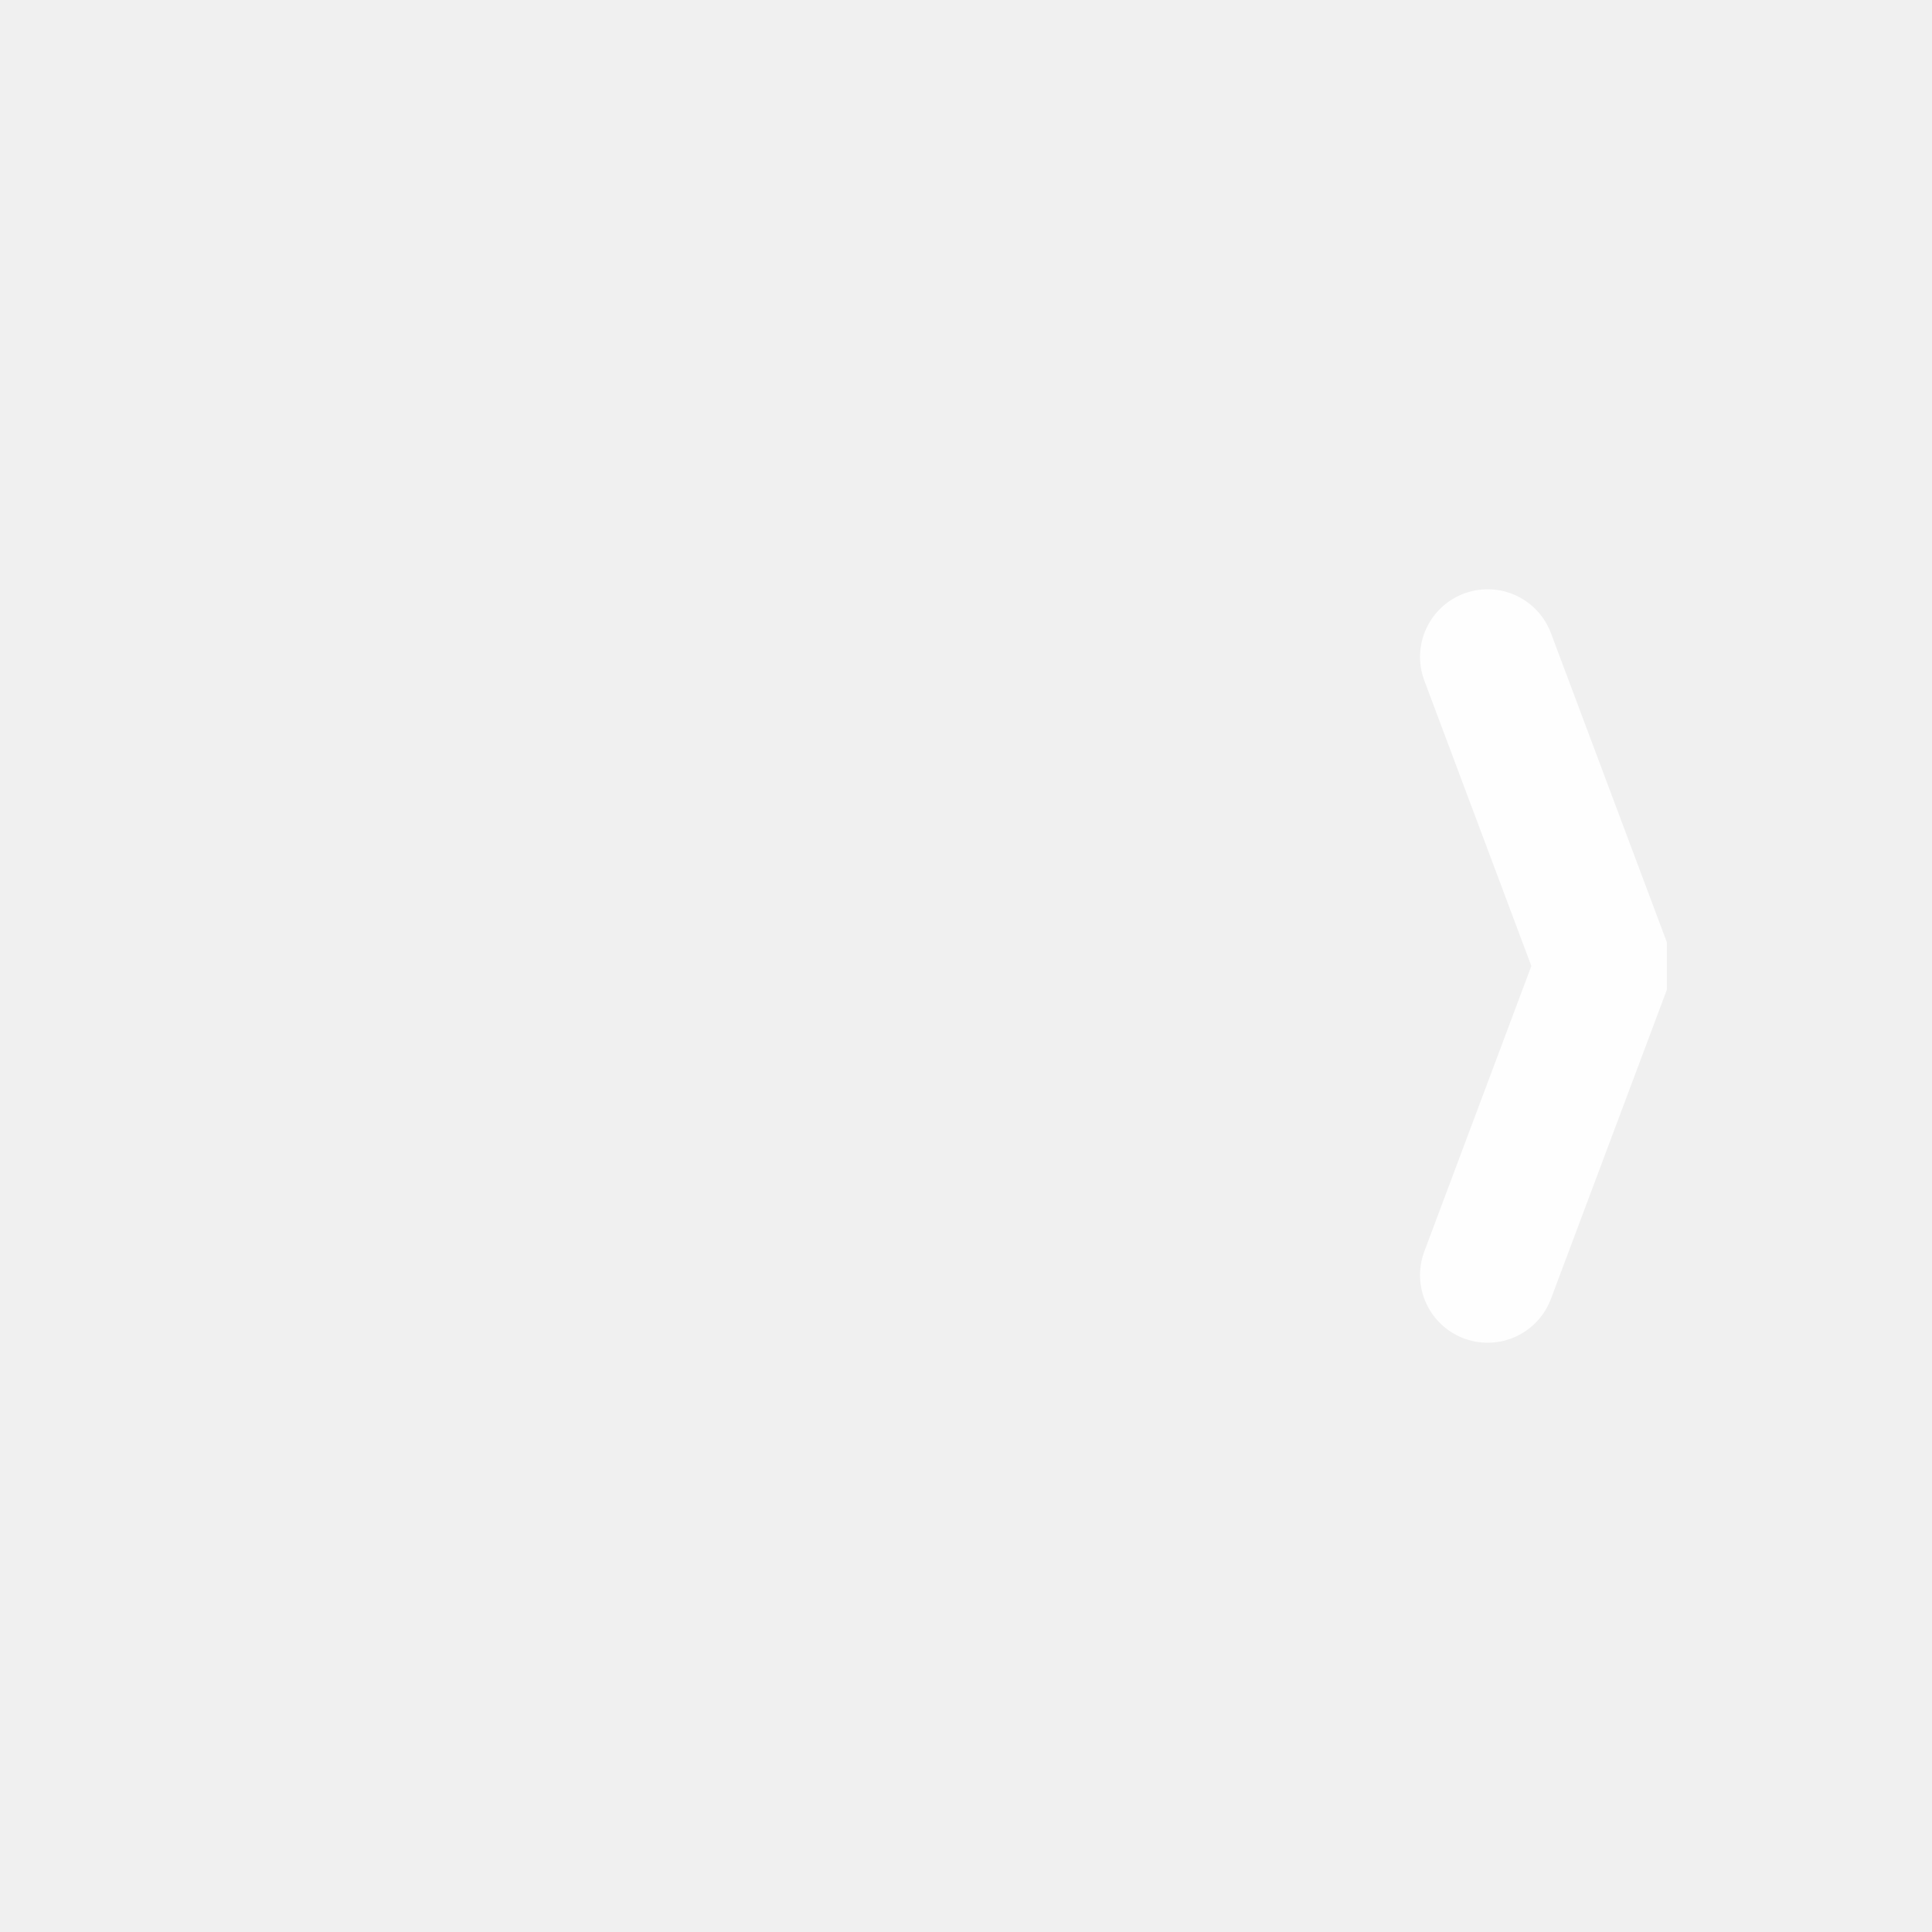
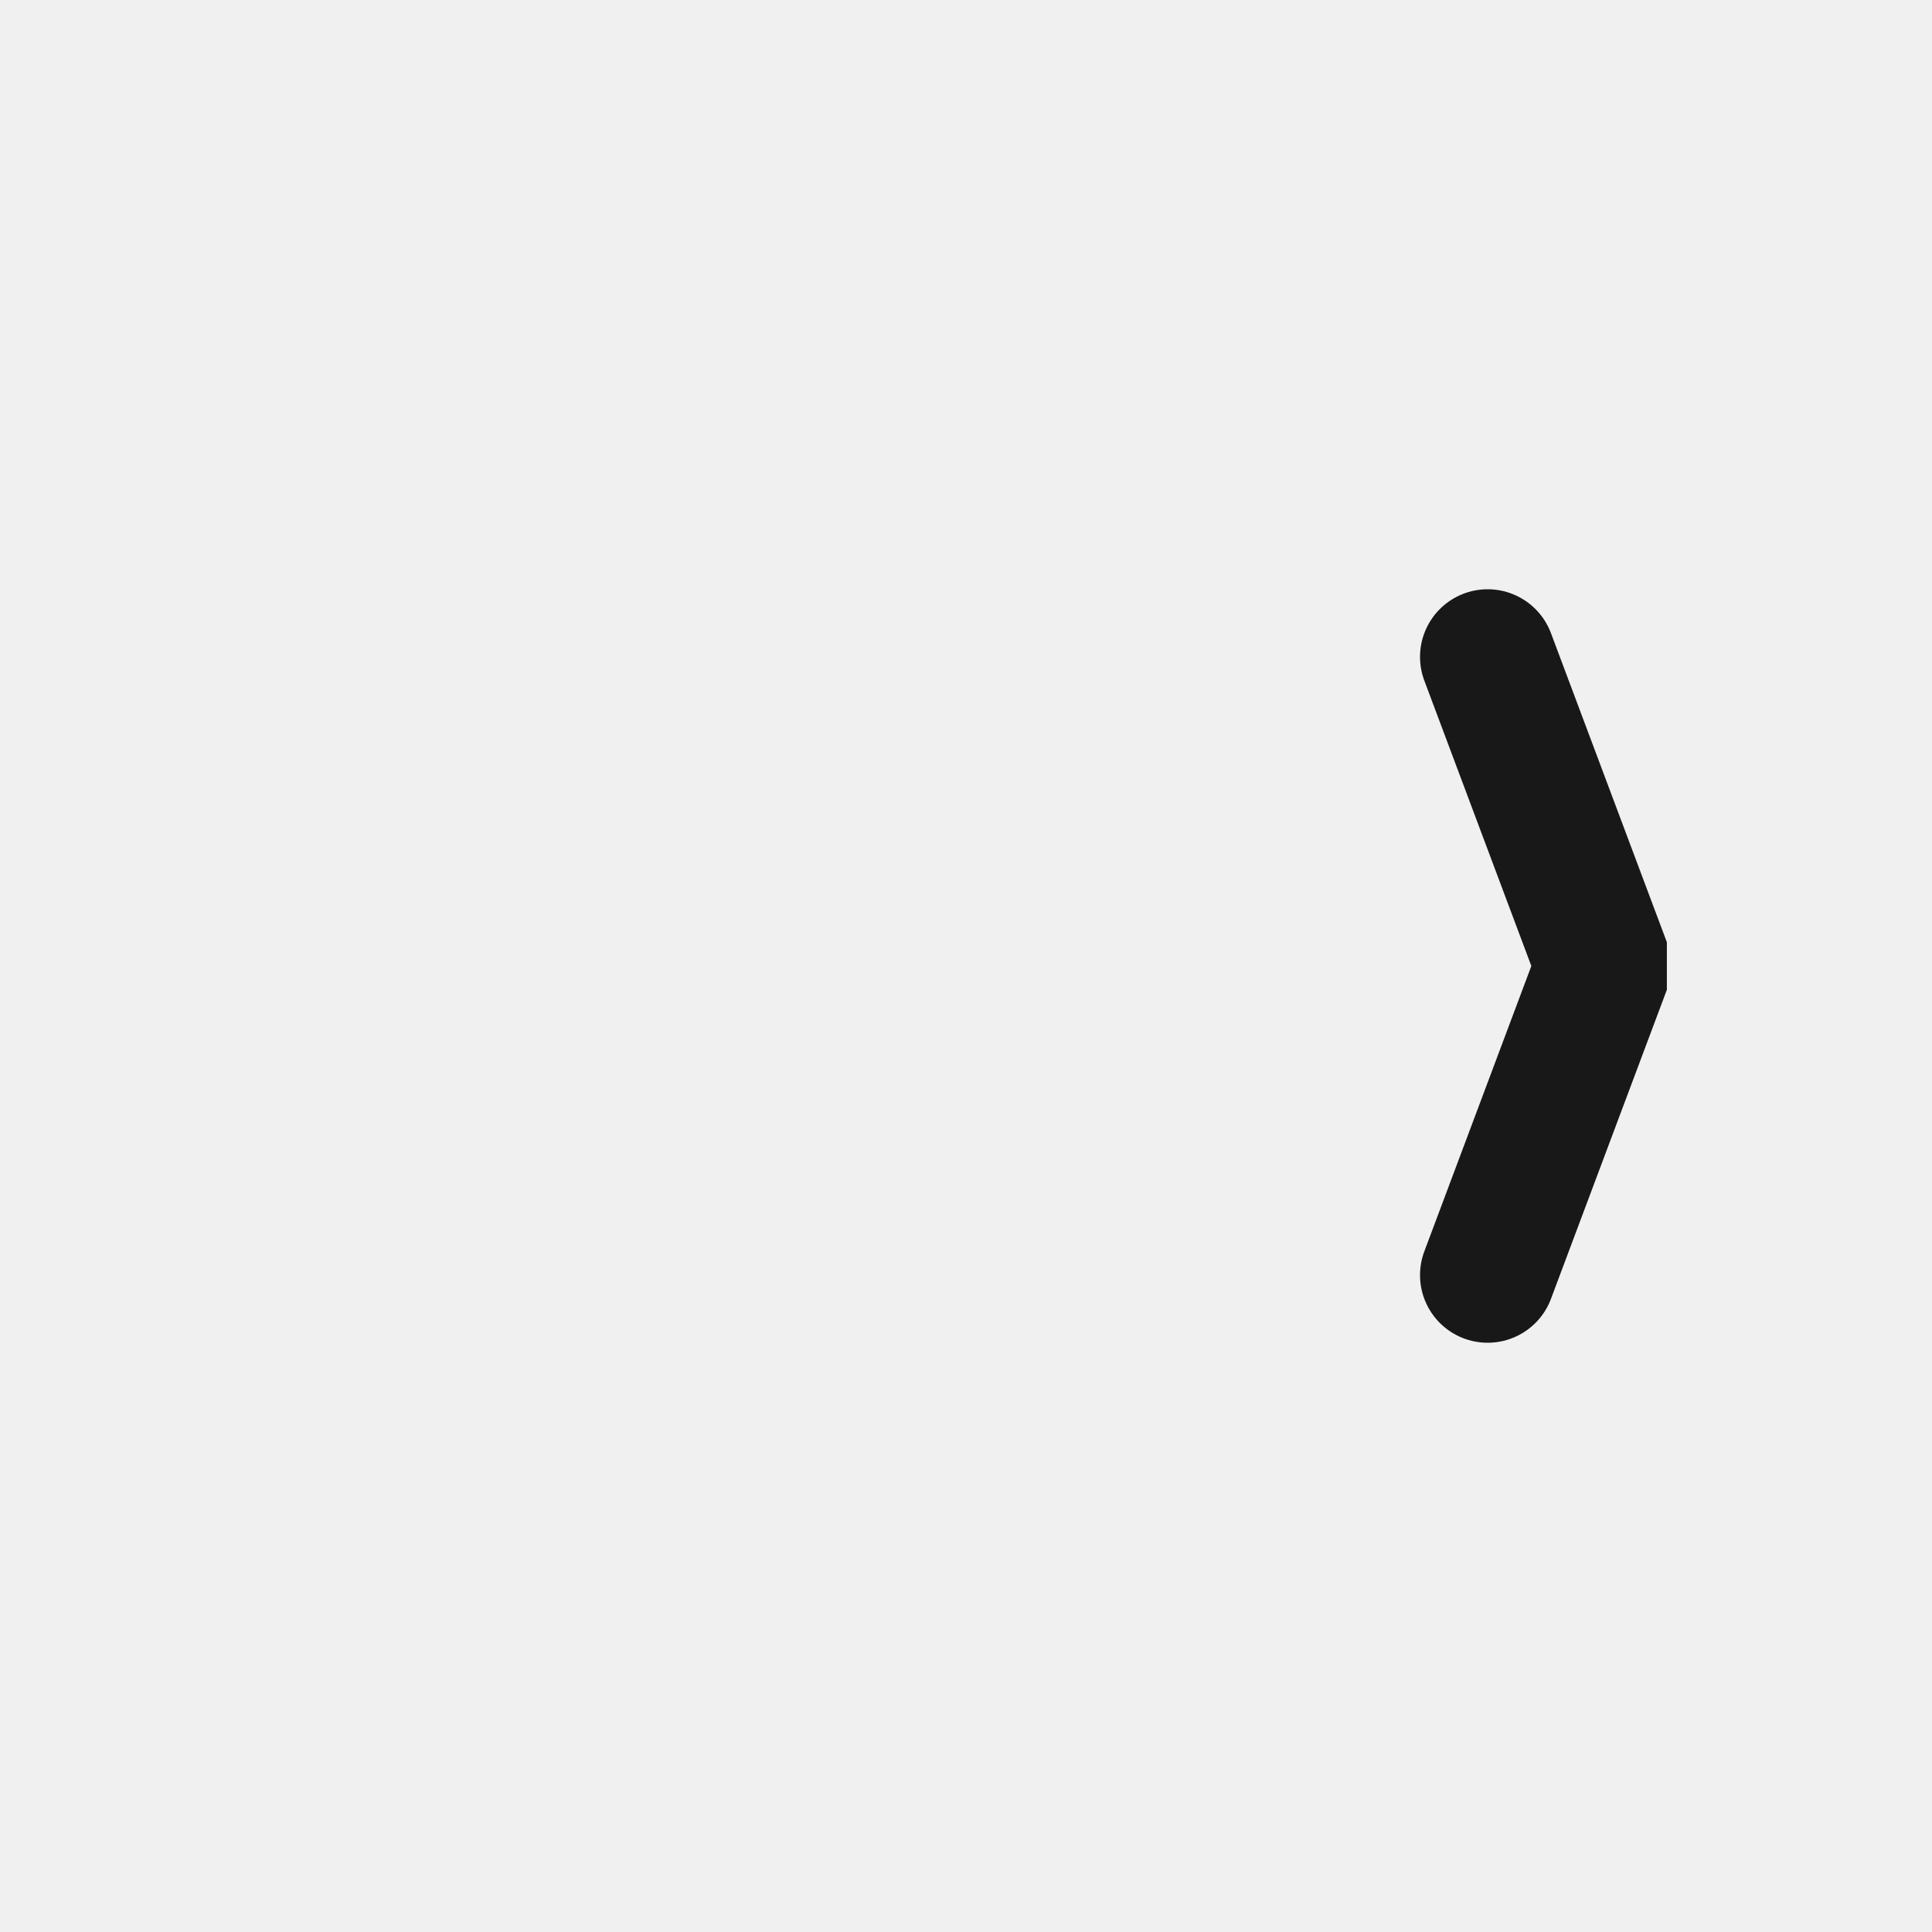
<svg xmlns="http://www.w3.org/2000/svg" viewBox="0 0 100 100" image-rendering="optimizeQuality" shape-rendering="geometricPrecision" text-rendering="geometricPrecision" version="1.1">
-   <path d="M 77, 66 L 83 50 L 77 34" fill="none" stroke="white" stroke-width="7" stroke-opacity="0.9" stroke-linecap="round" stroke-linejoin="bevel" />
+   <path d="M 77, 66 L 83 50 L 77 34" fill="none" stroke="black" stroke-width="7" stroke-opacity="0.9" stroke-linecap="round" stroke-linejoin="bevel" />
</svg>
